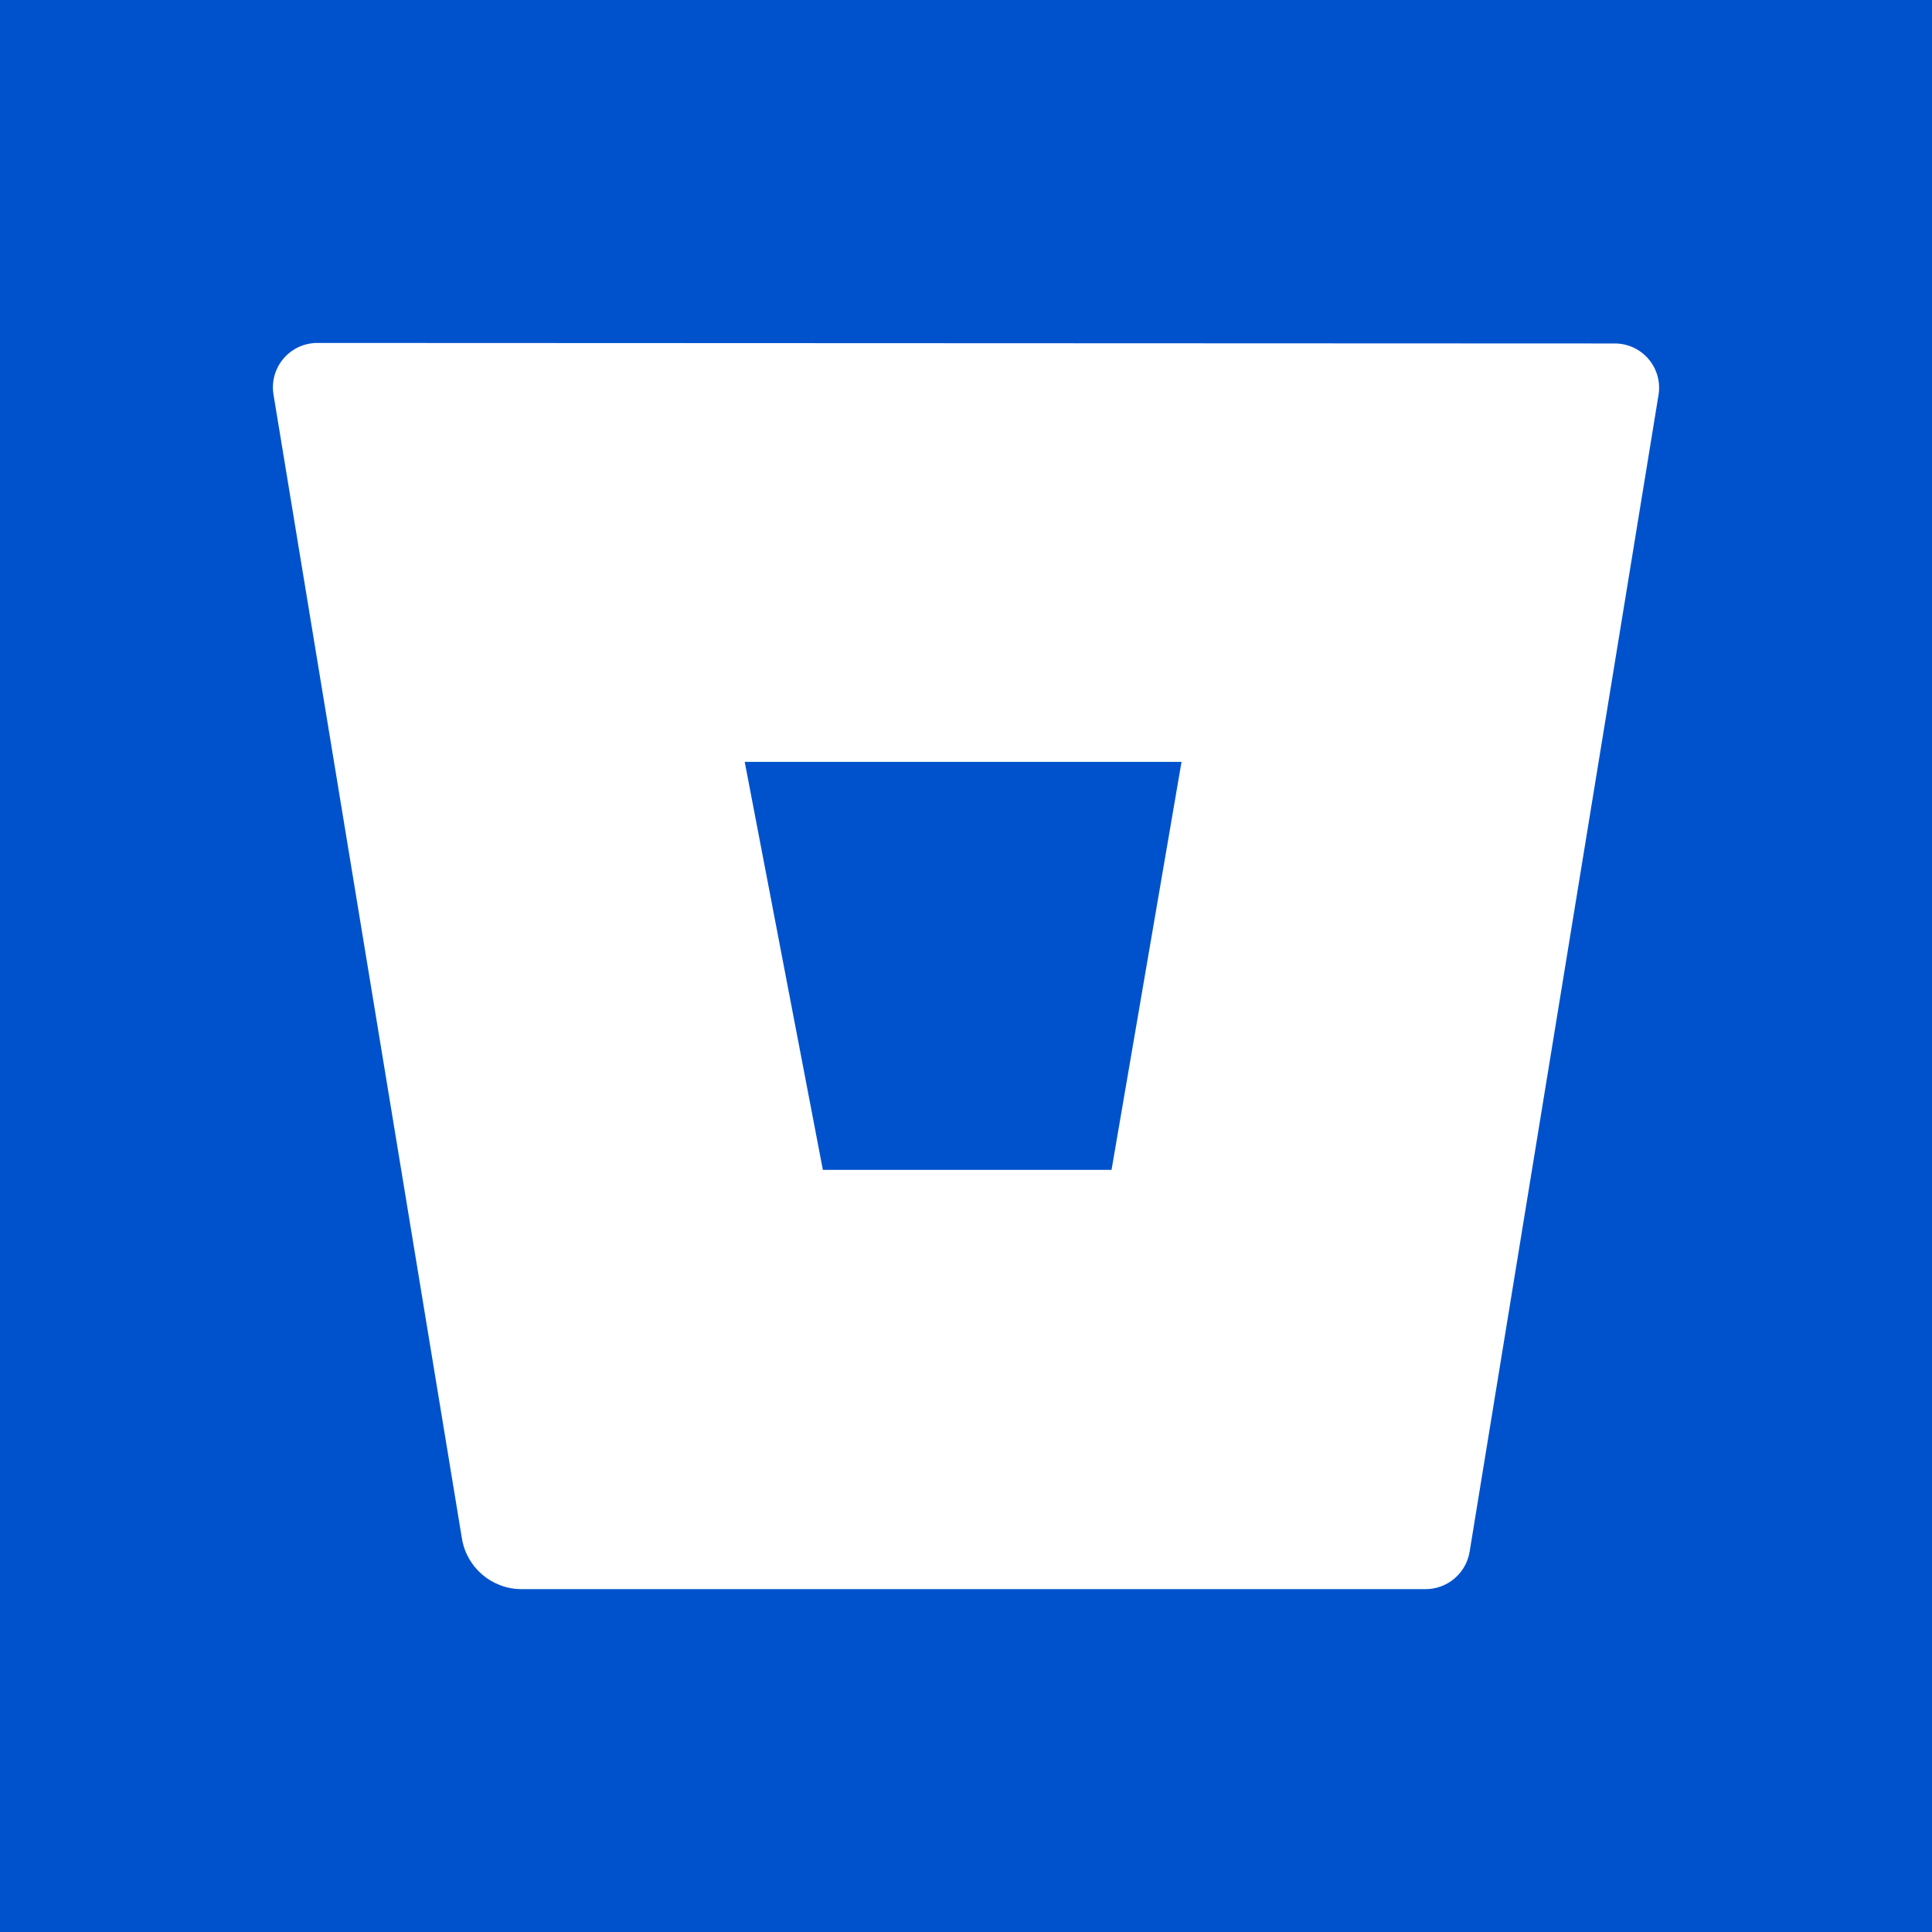
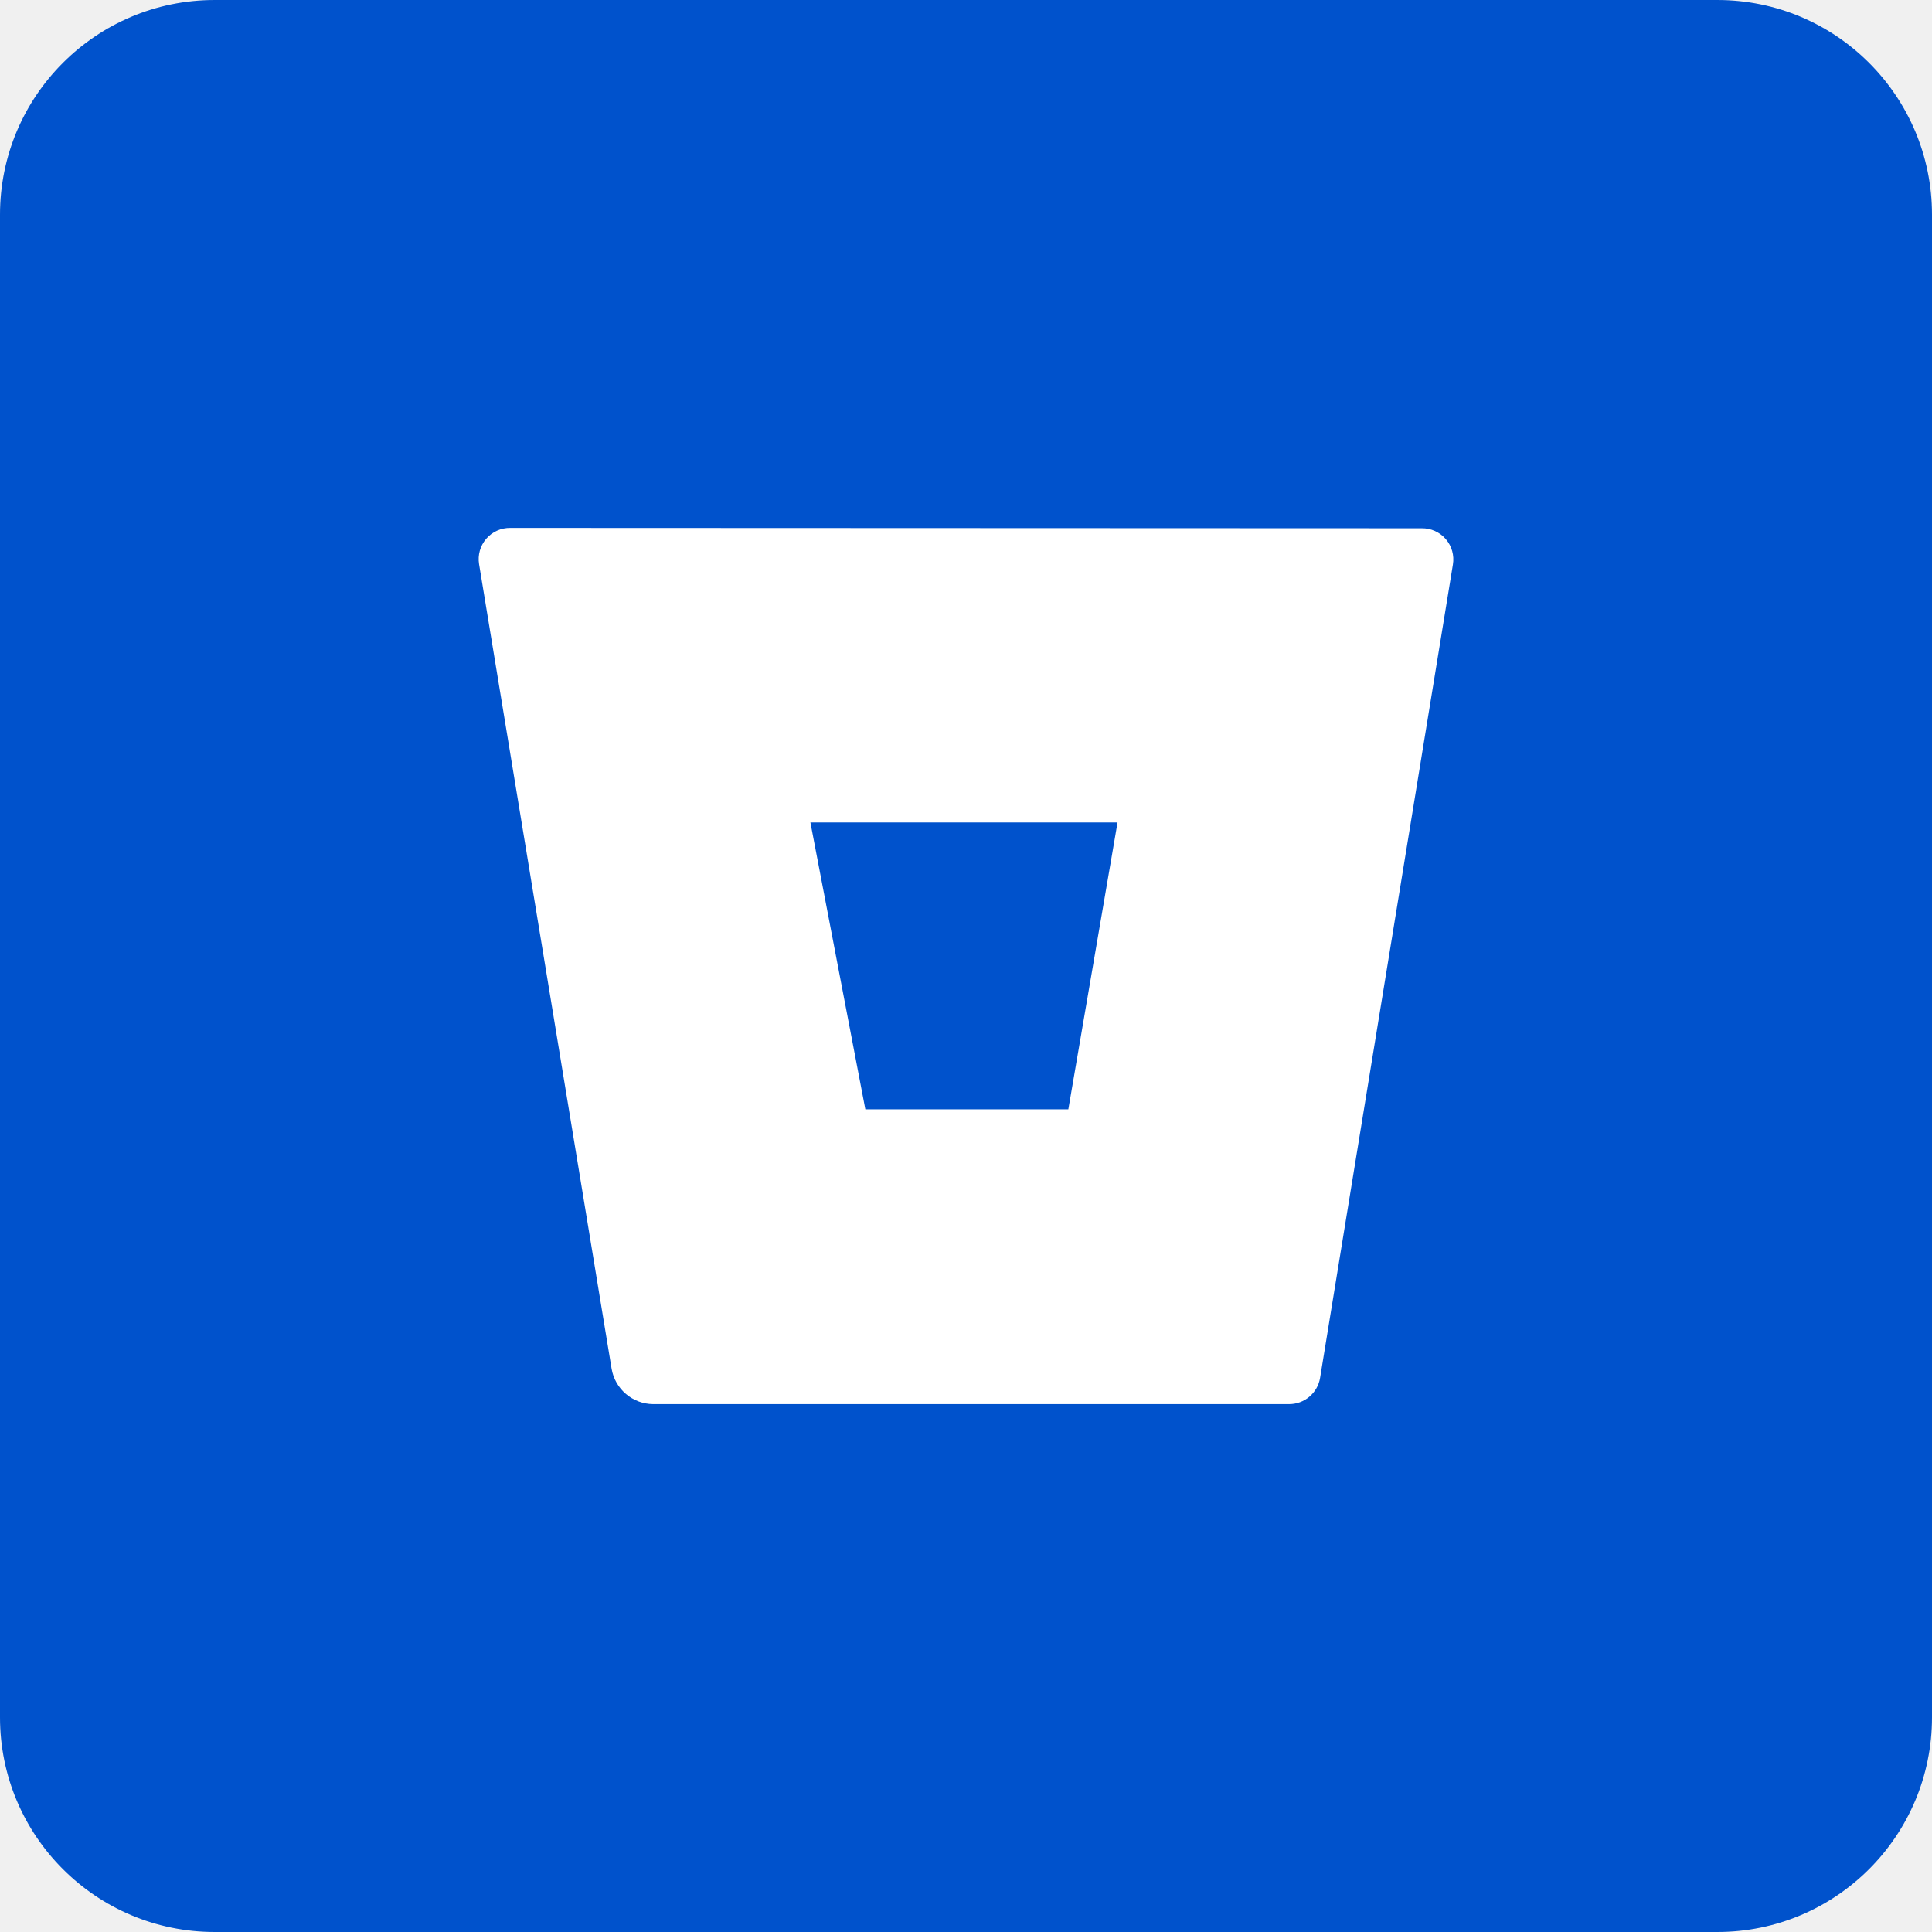
<svg xmlns="http://www.w3.org/2000/svg" fill="none" viewBox="0 0 18 18">
-   <rect width="100%" height="100%" fill="#0052CC" />
-   <g transform="translate(9, 9) scale(0.8) translate(-9, -9)">
+   <rect width="100%" height="100%" rx="2px" ry="2px" fill="#0052CC" />
+   <g transform="translate(9, 9) scale(0.5625) translate(-9, -9)">
    <path fill="#fff" d="M1.452 1.744a.517.517 0 0 0-.517.6L3.13 15.67a.704.704 0 0 0 .688.587h10.53a.52.52 0 0 0 .517-.435l2.2-13.472a.516.516 0 0 0-.517-.6zm9.243 9.63H7.333l-.91-4.751h5.087z" />
  </g>
</svg>
